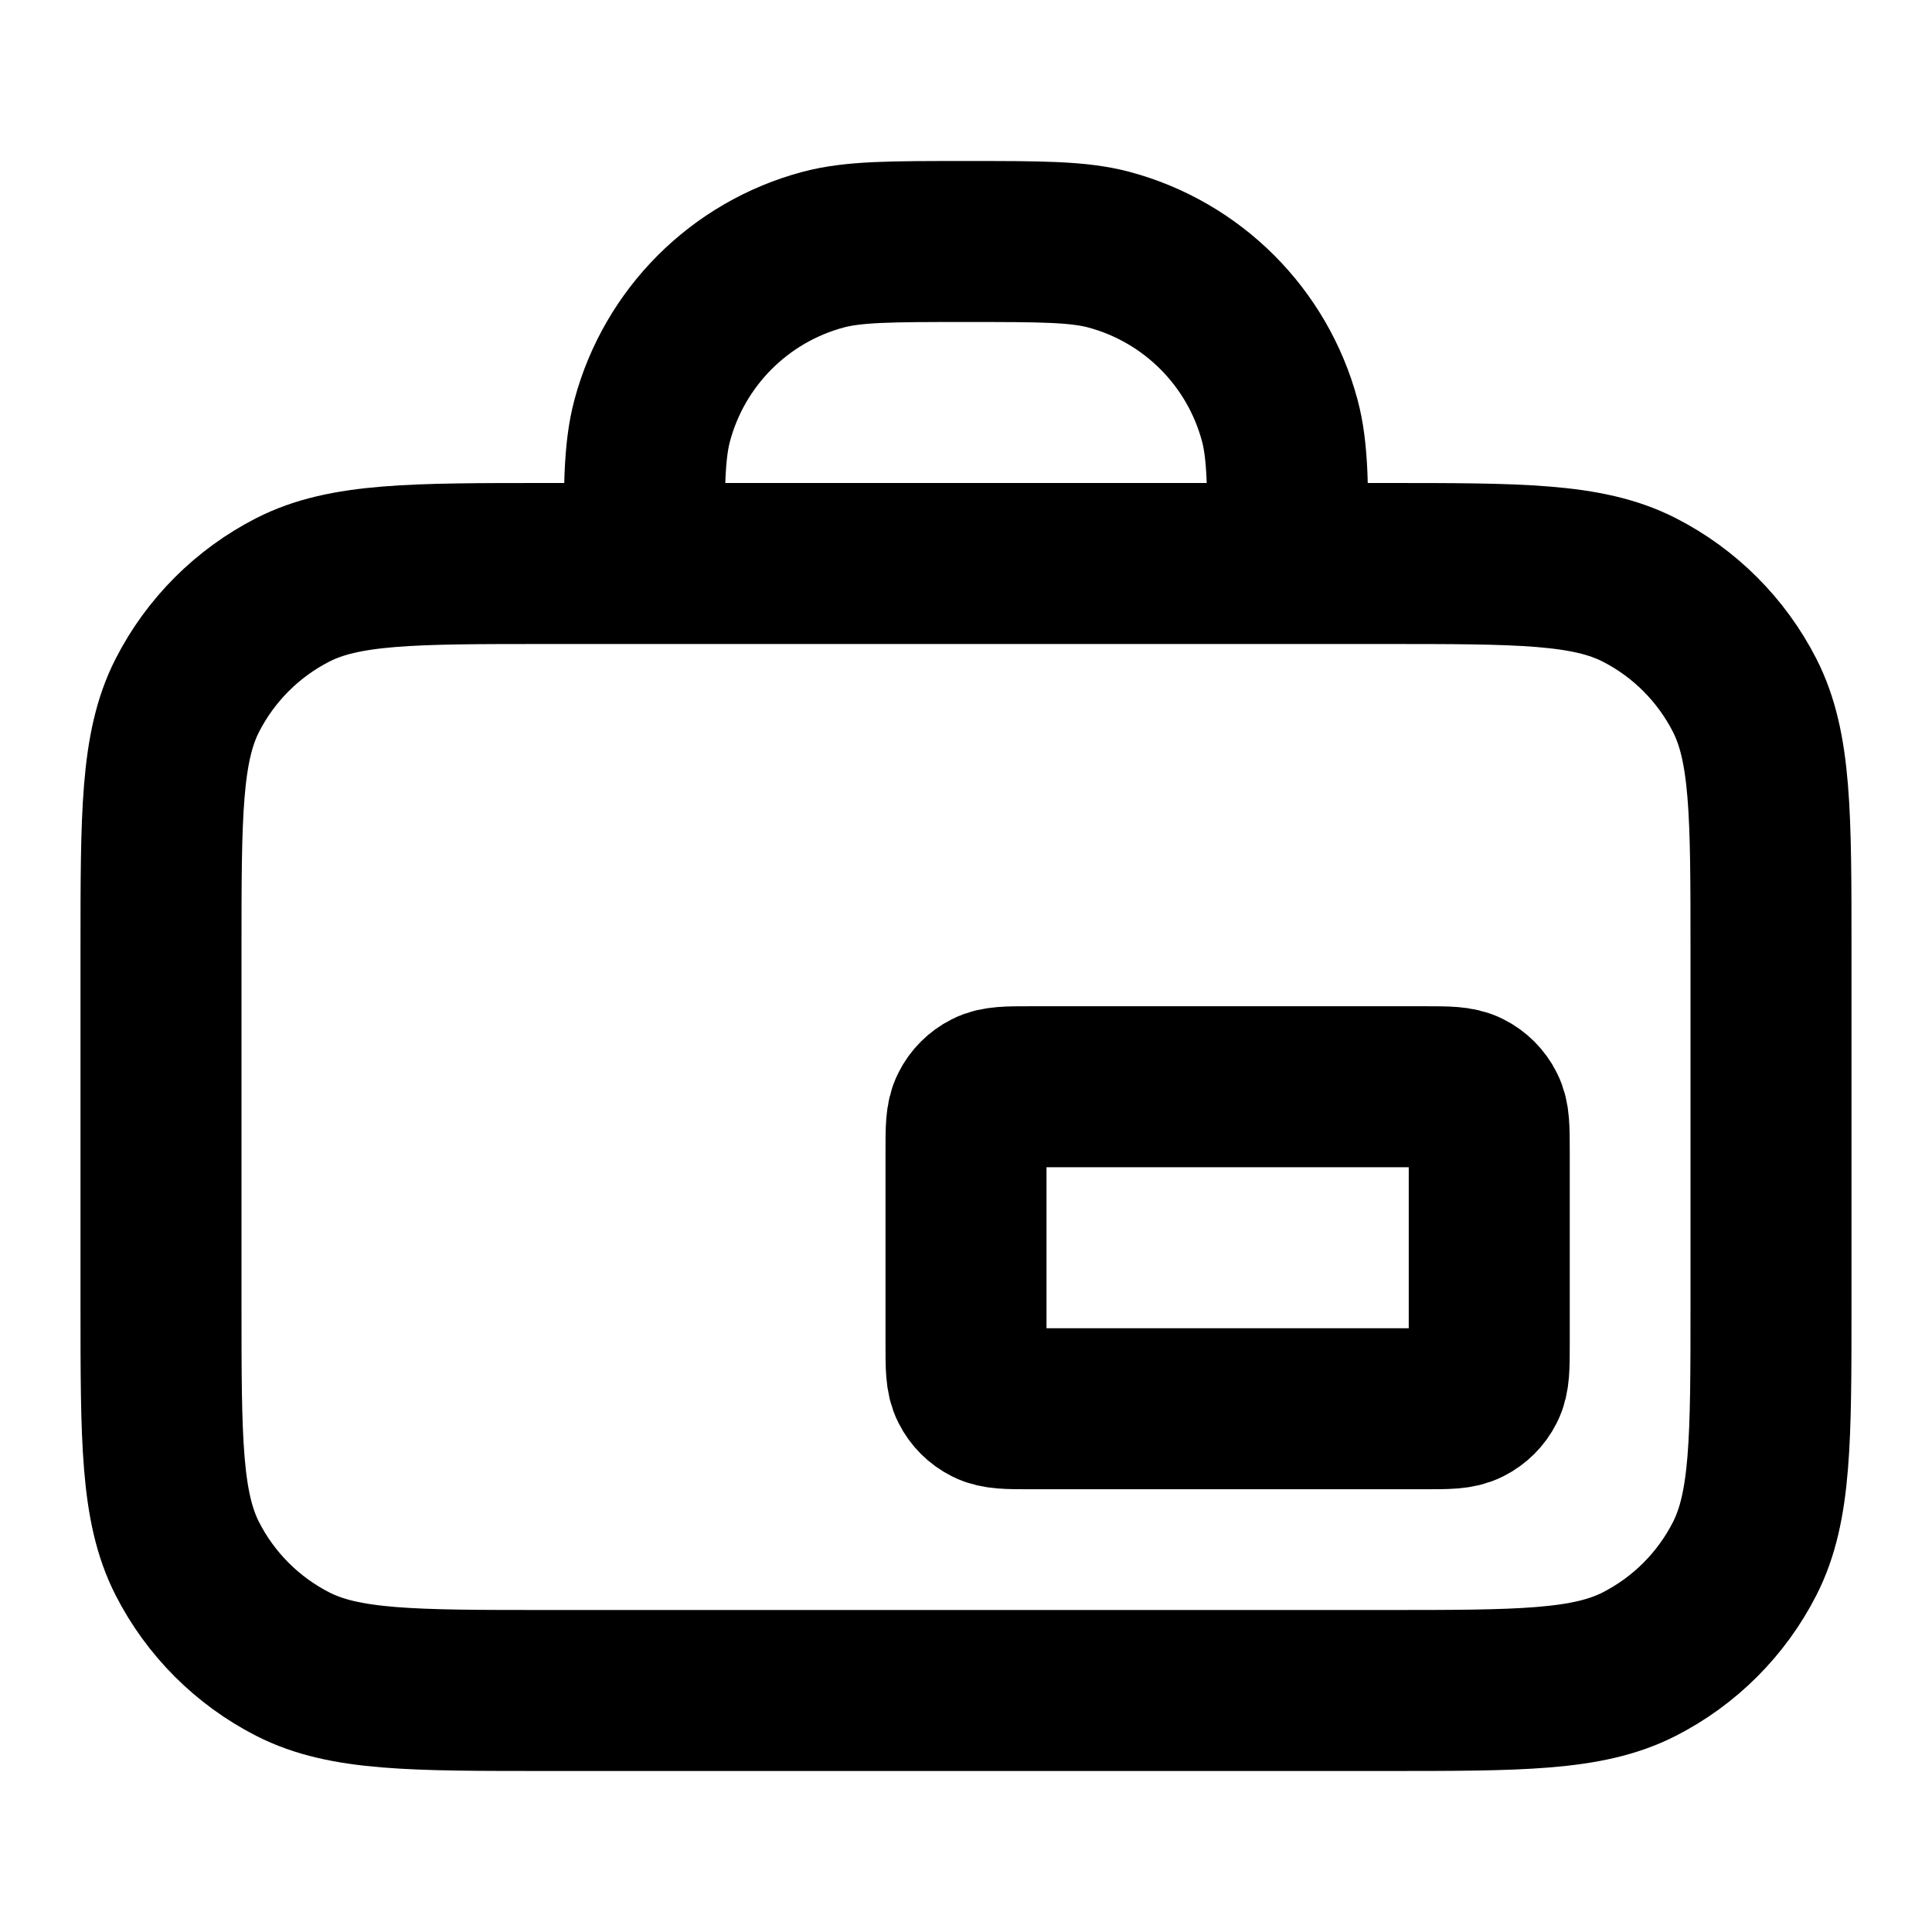
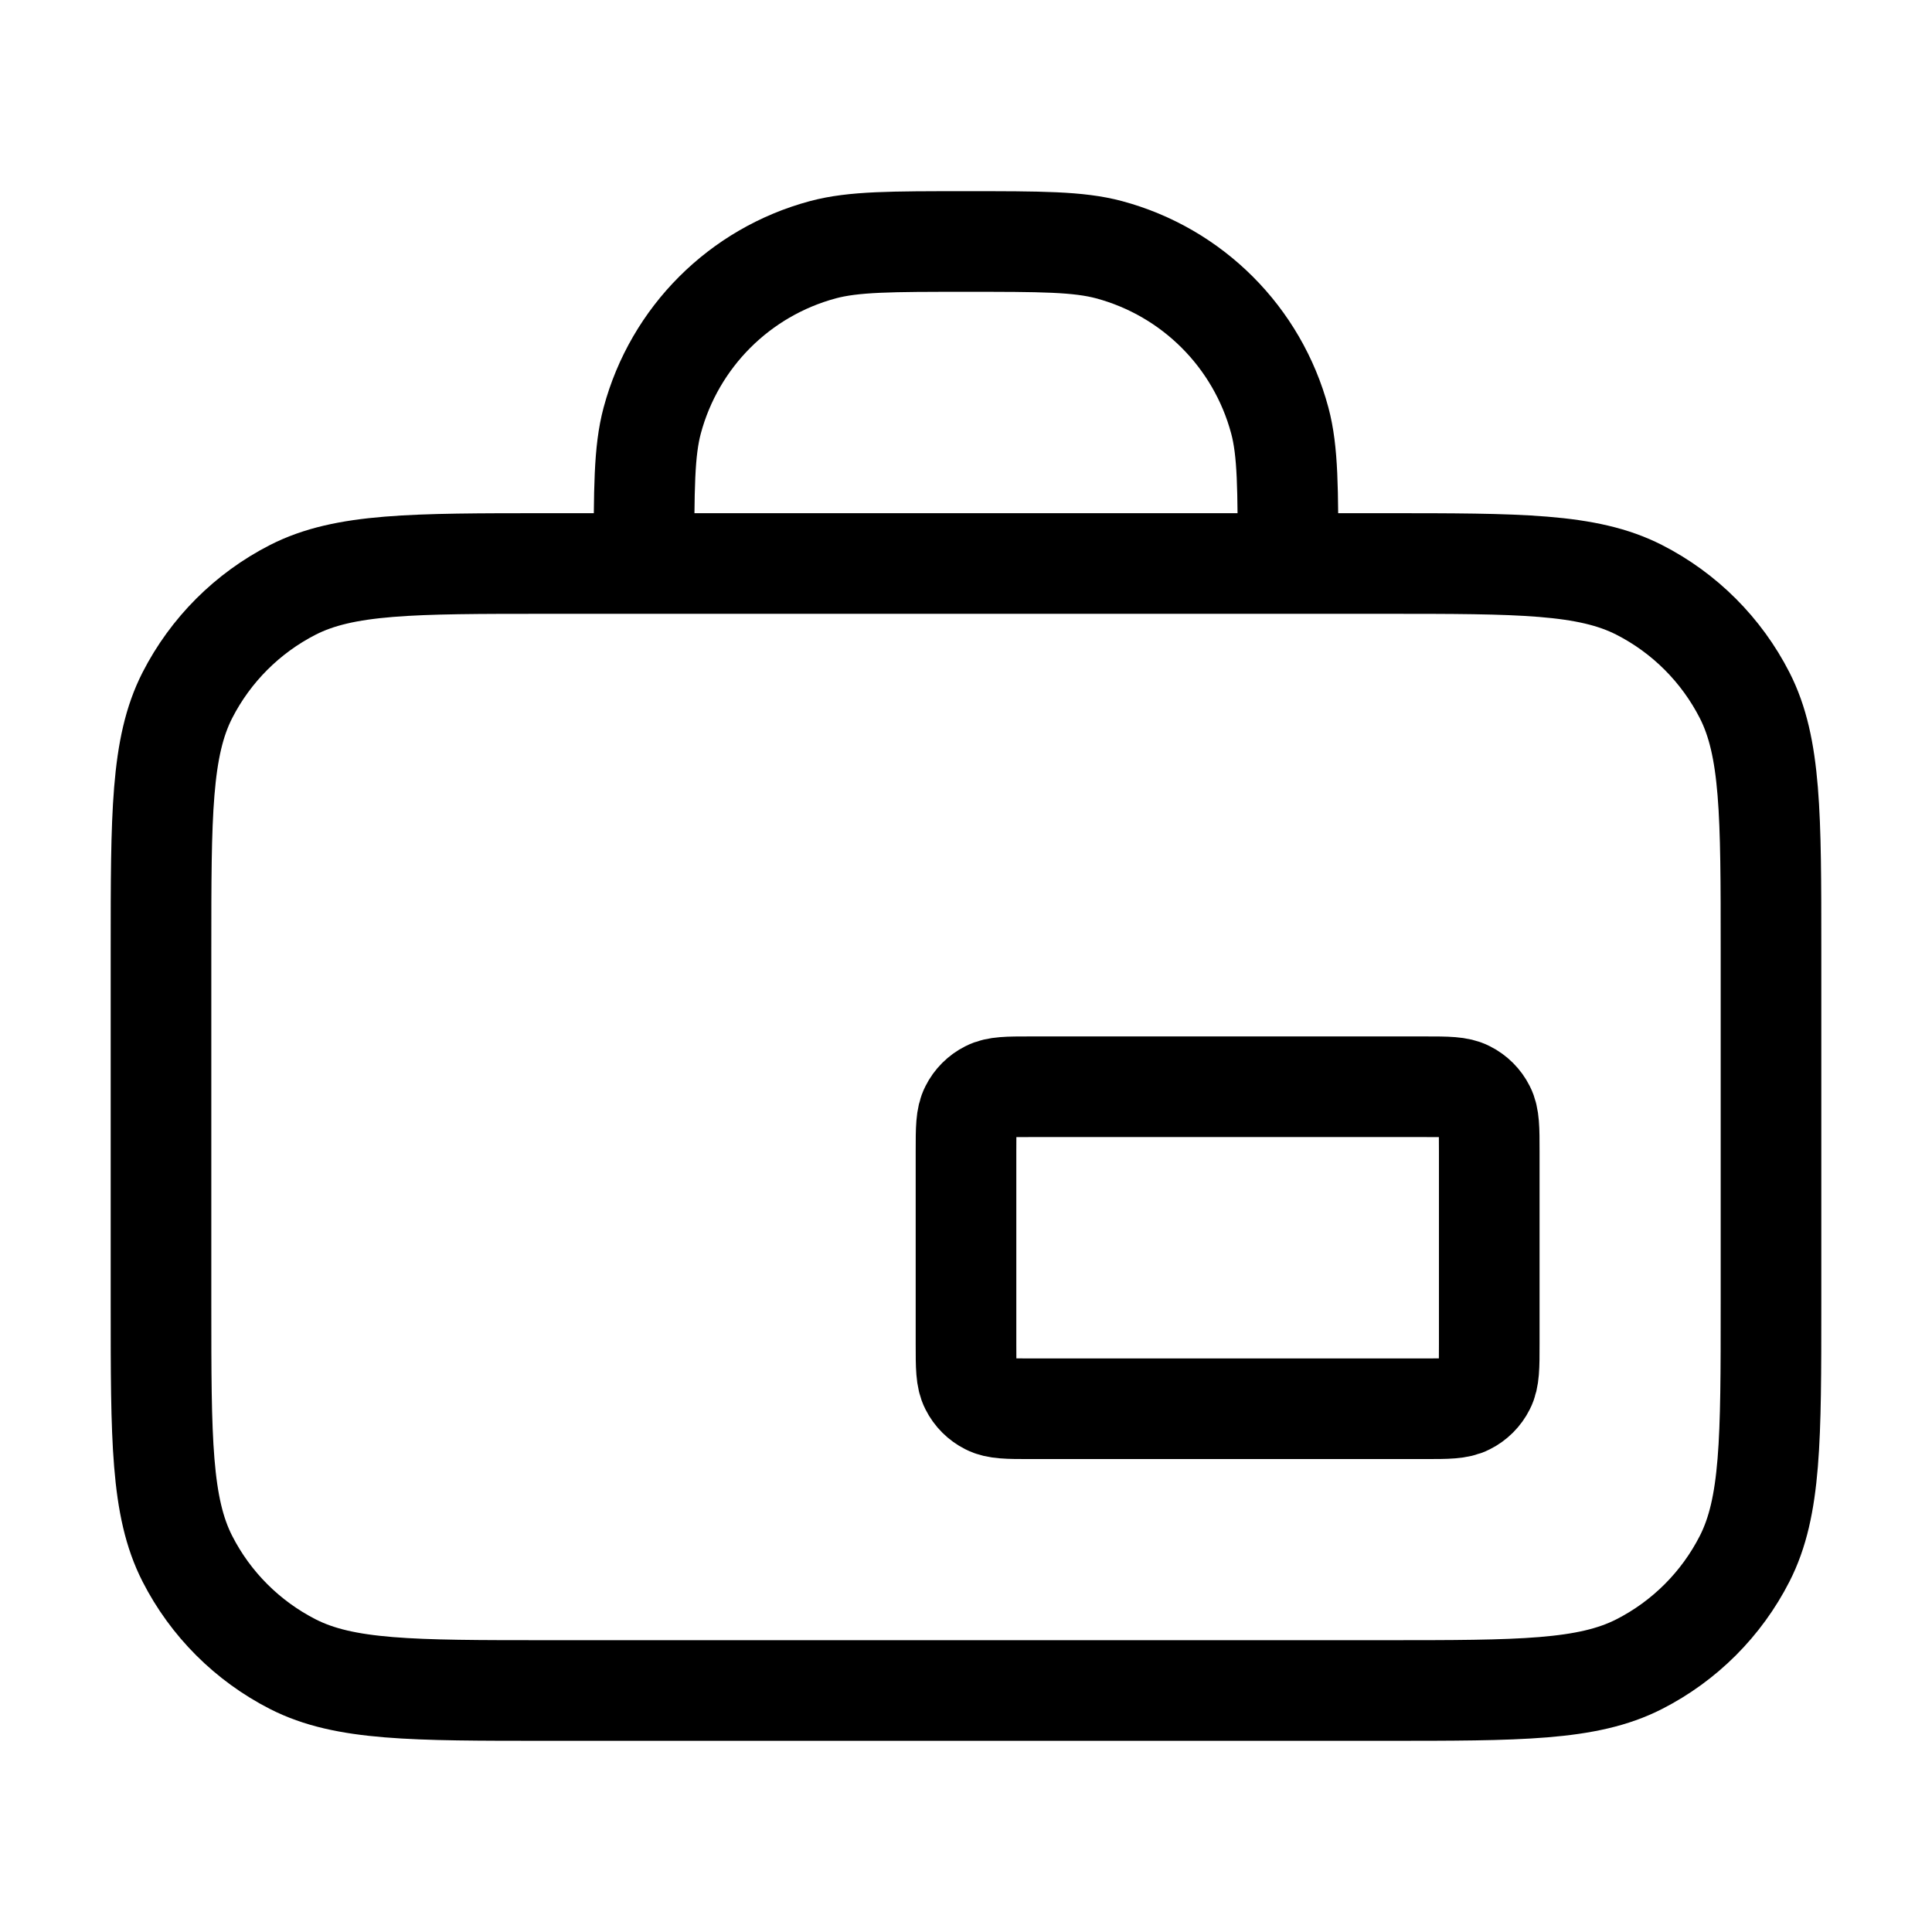
<svg xmlns="http://www.w3.org/2000/svg" width="100%" height="100%" viewBox="0 0 24 24" fill="none">
-   <path d="M16 7C16 6.07 16 5.605 15.898 5.224C15.62 4.188 14.812 3.38 13.777 3.102C13.395 3 12.93 3 12 3C11.07 3 10.605 3 10.223 3.102C9.188 3.38 8.38 4.188 8.102 5.224C8 5.605 8 6.07 8 7M12.8 17.5H17.7C17.98 17.5 18.12 17.5 18.227 17.445C18.321 17.398 18.398 17.321 18.445 17.227C18.5 17.12 18.5 16.98 18.5 16.7V14.3C18.5 14.02 18.5 13.88 18.445 13.773C18.398 13.679 18.321 13.602 18.227 13.555C18.12 13.5 17.98 13.5 17.7 13.5H12.8C12.52 13.5 12.38 13.5 12.273 13.555C12.179 13.602 12.102 13.679 12.055 13.773C12 13.88 12 14.02 12 14.3V16.7C12 16.98 12 17.12 12.055 17.227C12.102 17.321 12.179 17.398 12.273 17.445C12.38 17.5 12.52 17.5 12.8 17.5ZM6.8 21H17.2C18.88 21 19.72 21 20.362 20.673C20.927 20.385 21.385 19.927 21.673 19.362C22 18.72 22 17.88 22 16.2V11.8C22 10.12 22 9.28 21.673 8.638C21.385 8.074 20.927 7.615 20.362 7.327C19.72 7 18.88 7 17.2 7H6.8C5.12 7 4.28 7 3.638 7.327C3.074 7.615 2.615 8.074 2.327 8.638C2 9.28 2 10.12 2 11.8V16.2C2 17.88 2 18.72 2.327 19.362C2.615 19.927 3.074 20.385 3.638 20.673C4.28 21 5.12 21 6.8 21Z" stroke="currentColor" stroke-width="2" stroke-linecap="round" stroke-linejoin="round" />
+   <path d="M16 7C16 6.07 16 5.605 15.898 5.224C15.62 4.188 14.812 3.38 13.777 3.102C13.395 3 12.93 3 12 3C11.07 3 10.605 3 10.223 3.102C9.188 3.38 8.38 4.188 8.102 5.224C8 5.605 8 6.07 8 7M12.8 17.5H17.7C17.98 17.5 18.12 17.5 18.227 17.445C18.321 17.398 18.398 17.321 18.445 17.227C18.5 17.12 18.5 16.98 18.5 16.7V14.3C18.5 14.02 18.5 13.88 18.445 13.773C18.398 13.679 18.321 13.602 18.227 13.555C18.12 13.5 17.98 13.5 17.7 13.5H12.8C12.52 13.5 12.38 13.5 12.273 13.555C12.179 13.602 12.102 13.679 12.055 13.773C12 13.88 12 14.02 12 14.3V16.7C12 16.98 12 17.12 12.055 17.227C12.102 17.321 12.179 17.398 12.273 17.445C12.38 17.5 12.52 17.5 12.8 17.5ZM6.8 21H17.2C18.88 21 19.72 21 20.362 20.673C20.927 20.385 21.385 19.927 21.673 19.362C22 18.72 22 17.88 22 16.2V11.8C22 10.12 22 9.28 21.673 8.638C21.385 8.074 20.927 7.615 20.362 7.327C19.72 7 18.88 7 17.2 7H6.8C5.12 7 4.28 7 3.638 7.327C3.074 7.615 2.615 8.074 2.327 8.638C2 9.28 2 10.12 2 11.8V16.2C2 17.88 2 18.72 2.327 19.362C2.615 19.927 3.074 20.385 3.638 20.673C4.28 21 5.12 21 6.8 21Z" stroke="currentColor" stroke-width="1.25" stroke-linecap="round" stroke-linejoin="round" />
</svg>
